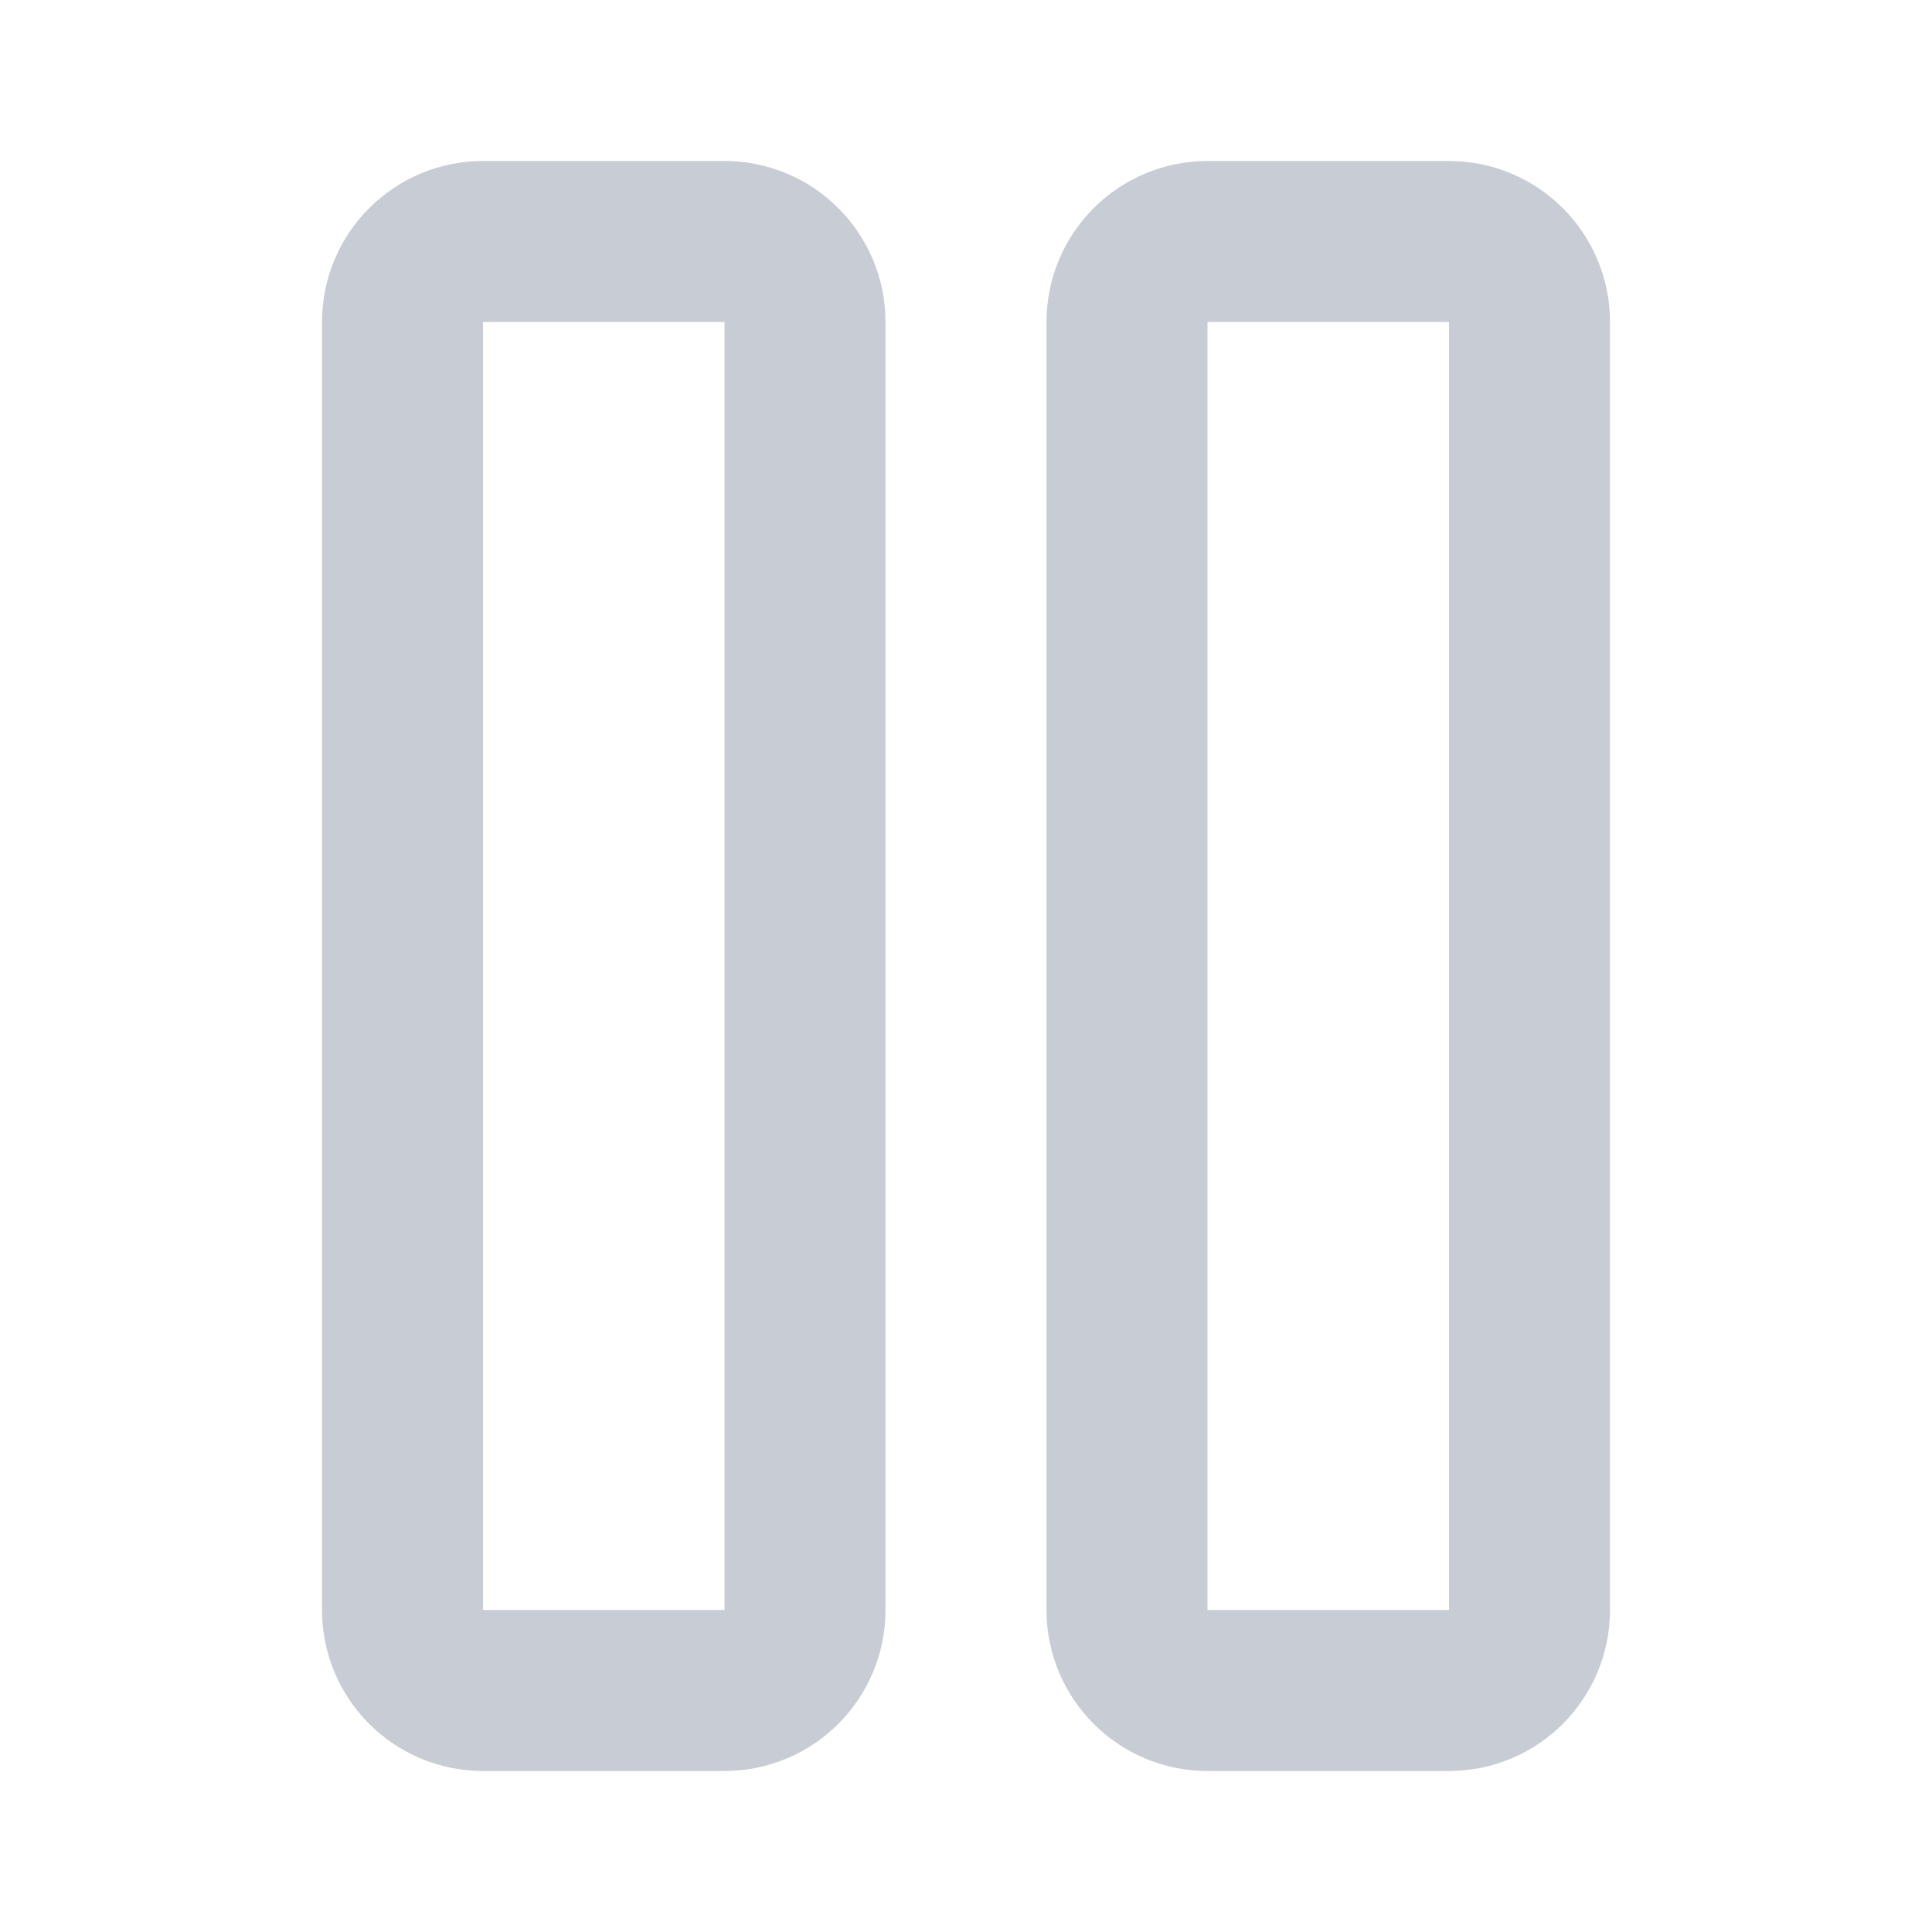
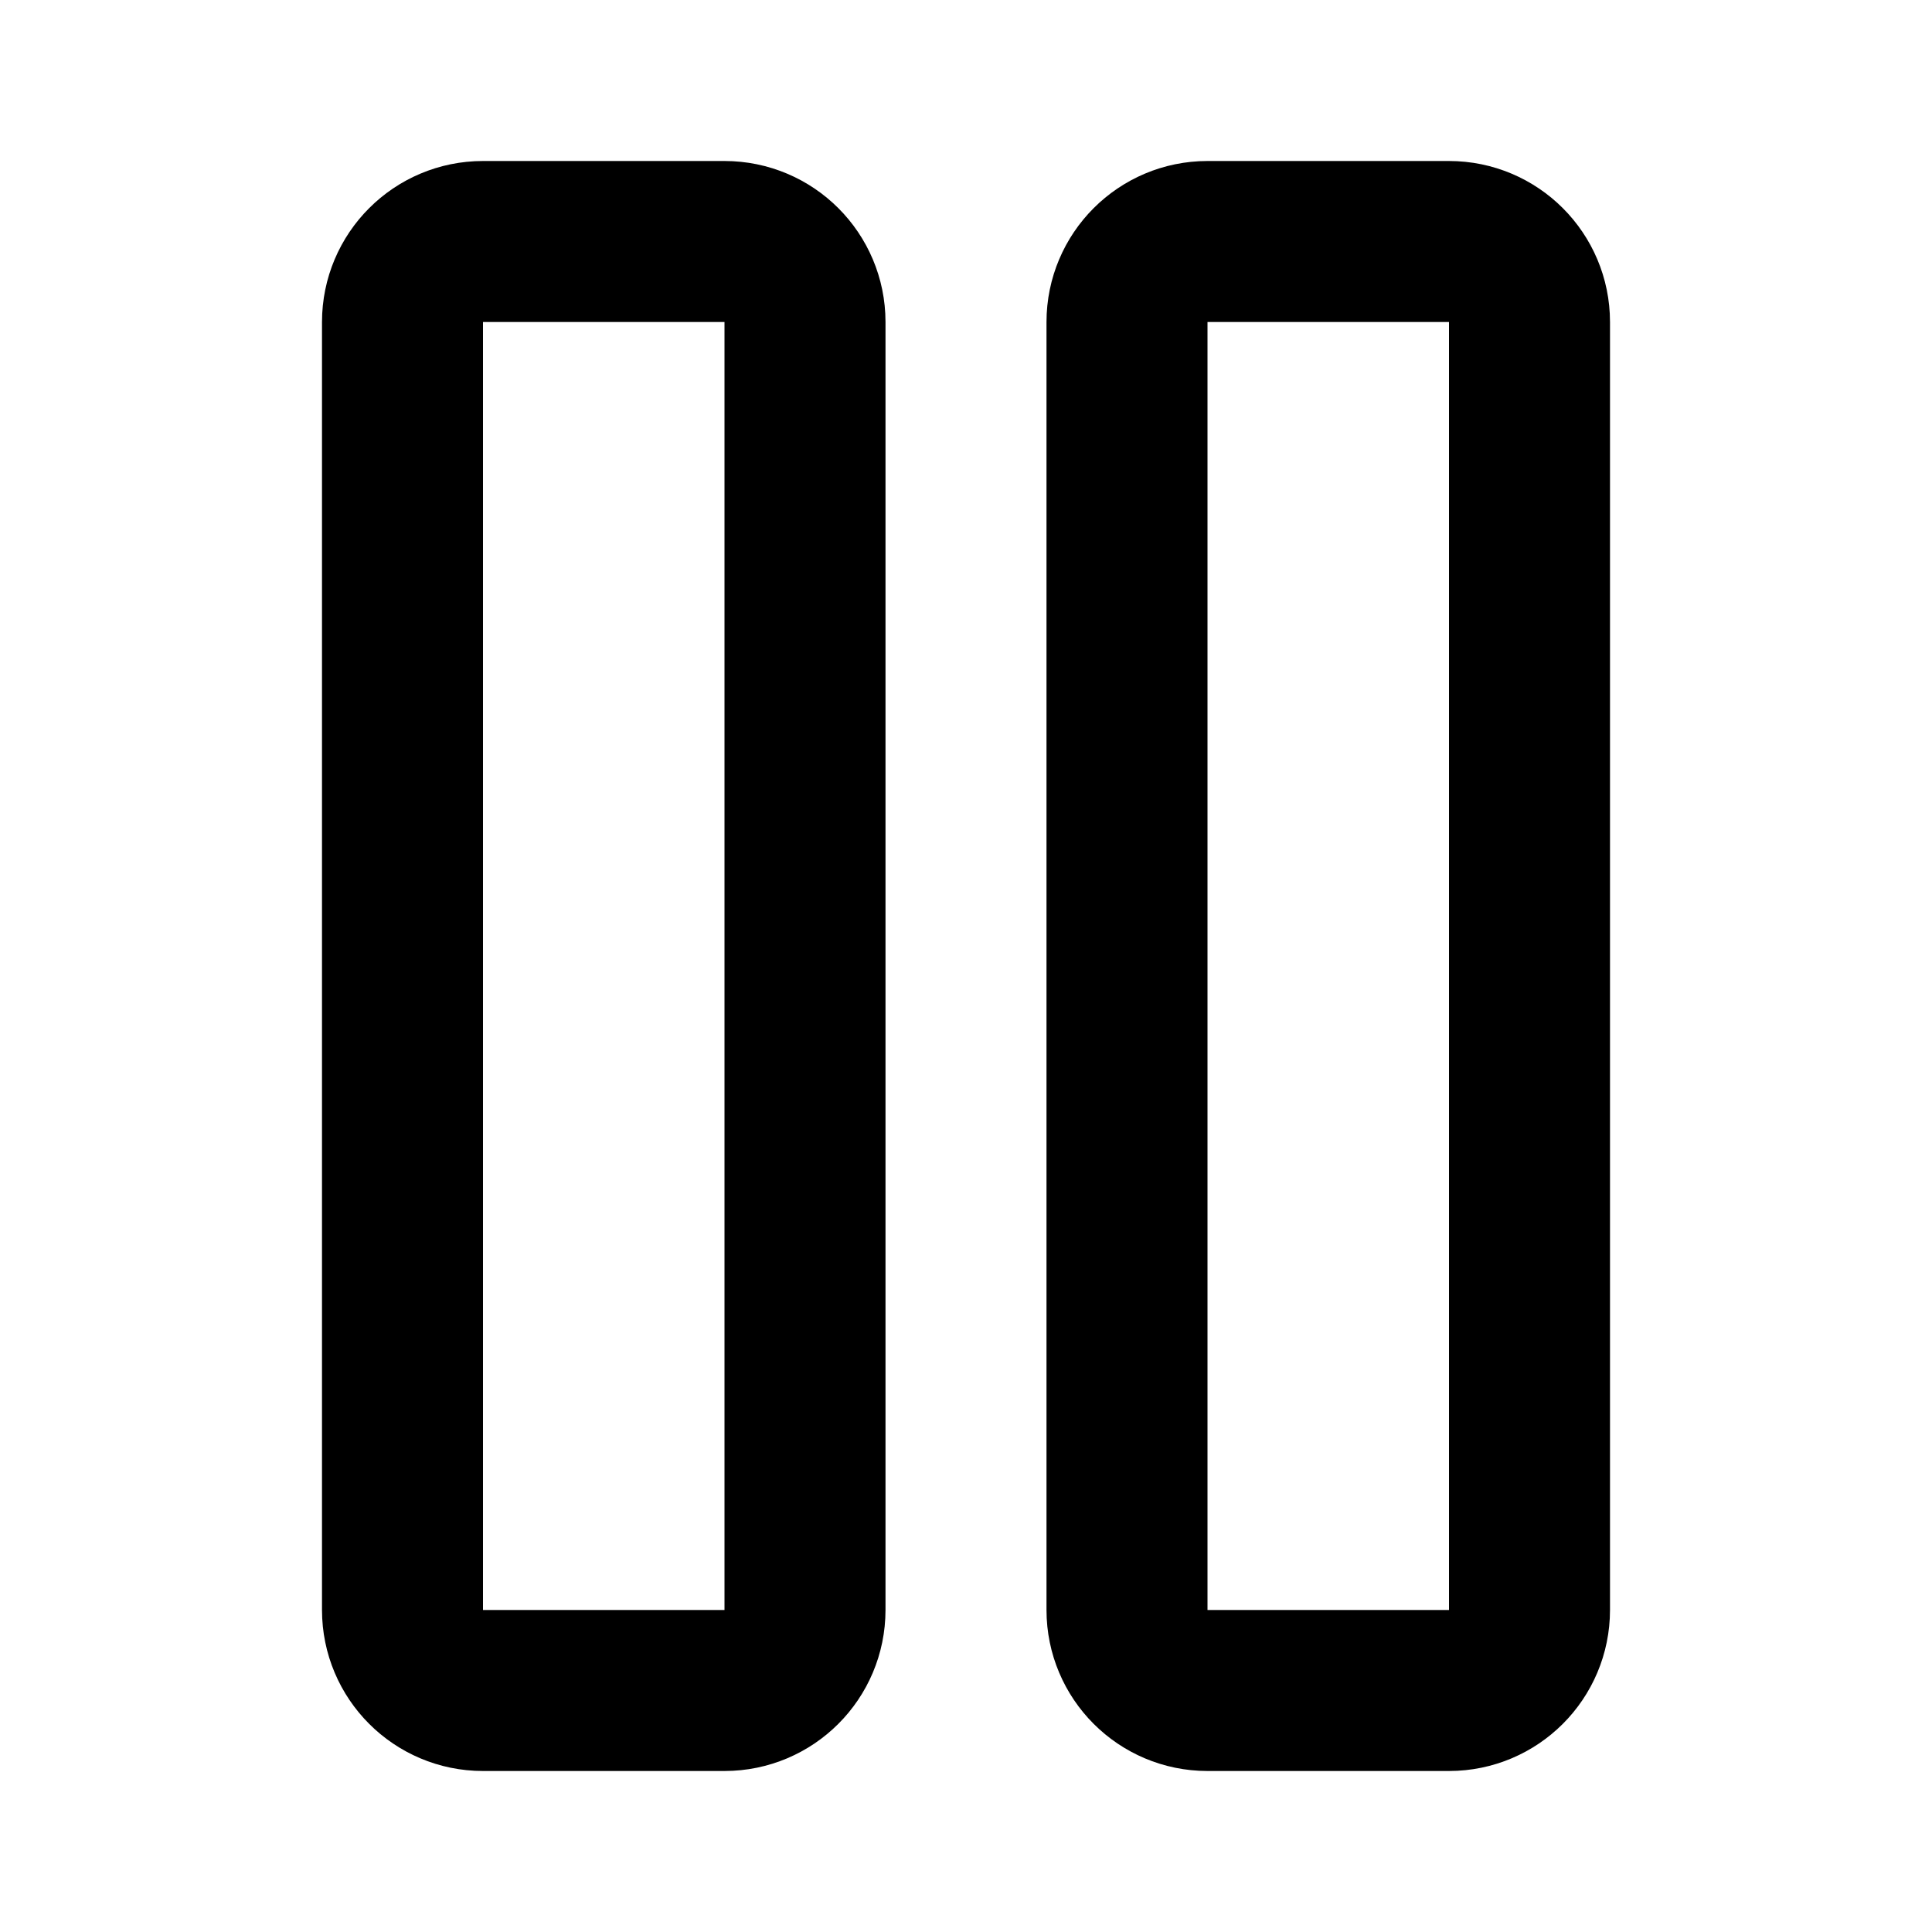
- <svg xmlns="http://www.w3.org/2000/svg" class="lucide lucide-pause" width="24" height="24" viewBox="0 0 24 24" fill="none" stroke="#c8ccd4" stroke-width="2" stroke-linecap="round" stroke-linejoin="round">
+ <svg xmlns="http://www.w3.org/2000/svg" class="lucide lucide-pause" width="24" height="24" viewBox="0 0 24 24" fill="none" stroke="currentColor" stroke-width="2" stroke-linecap="round" stroke-linejoin="round">
  <rect x="14" y="3" width="5" height="18" rx="1" />
  <rect x="5" y="3" width="5" height="18" rx="1" />
</svg>
